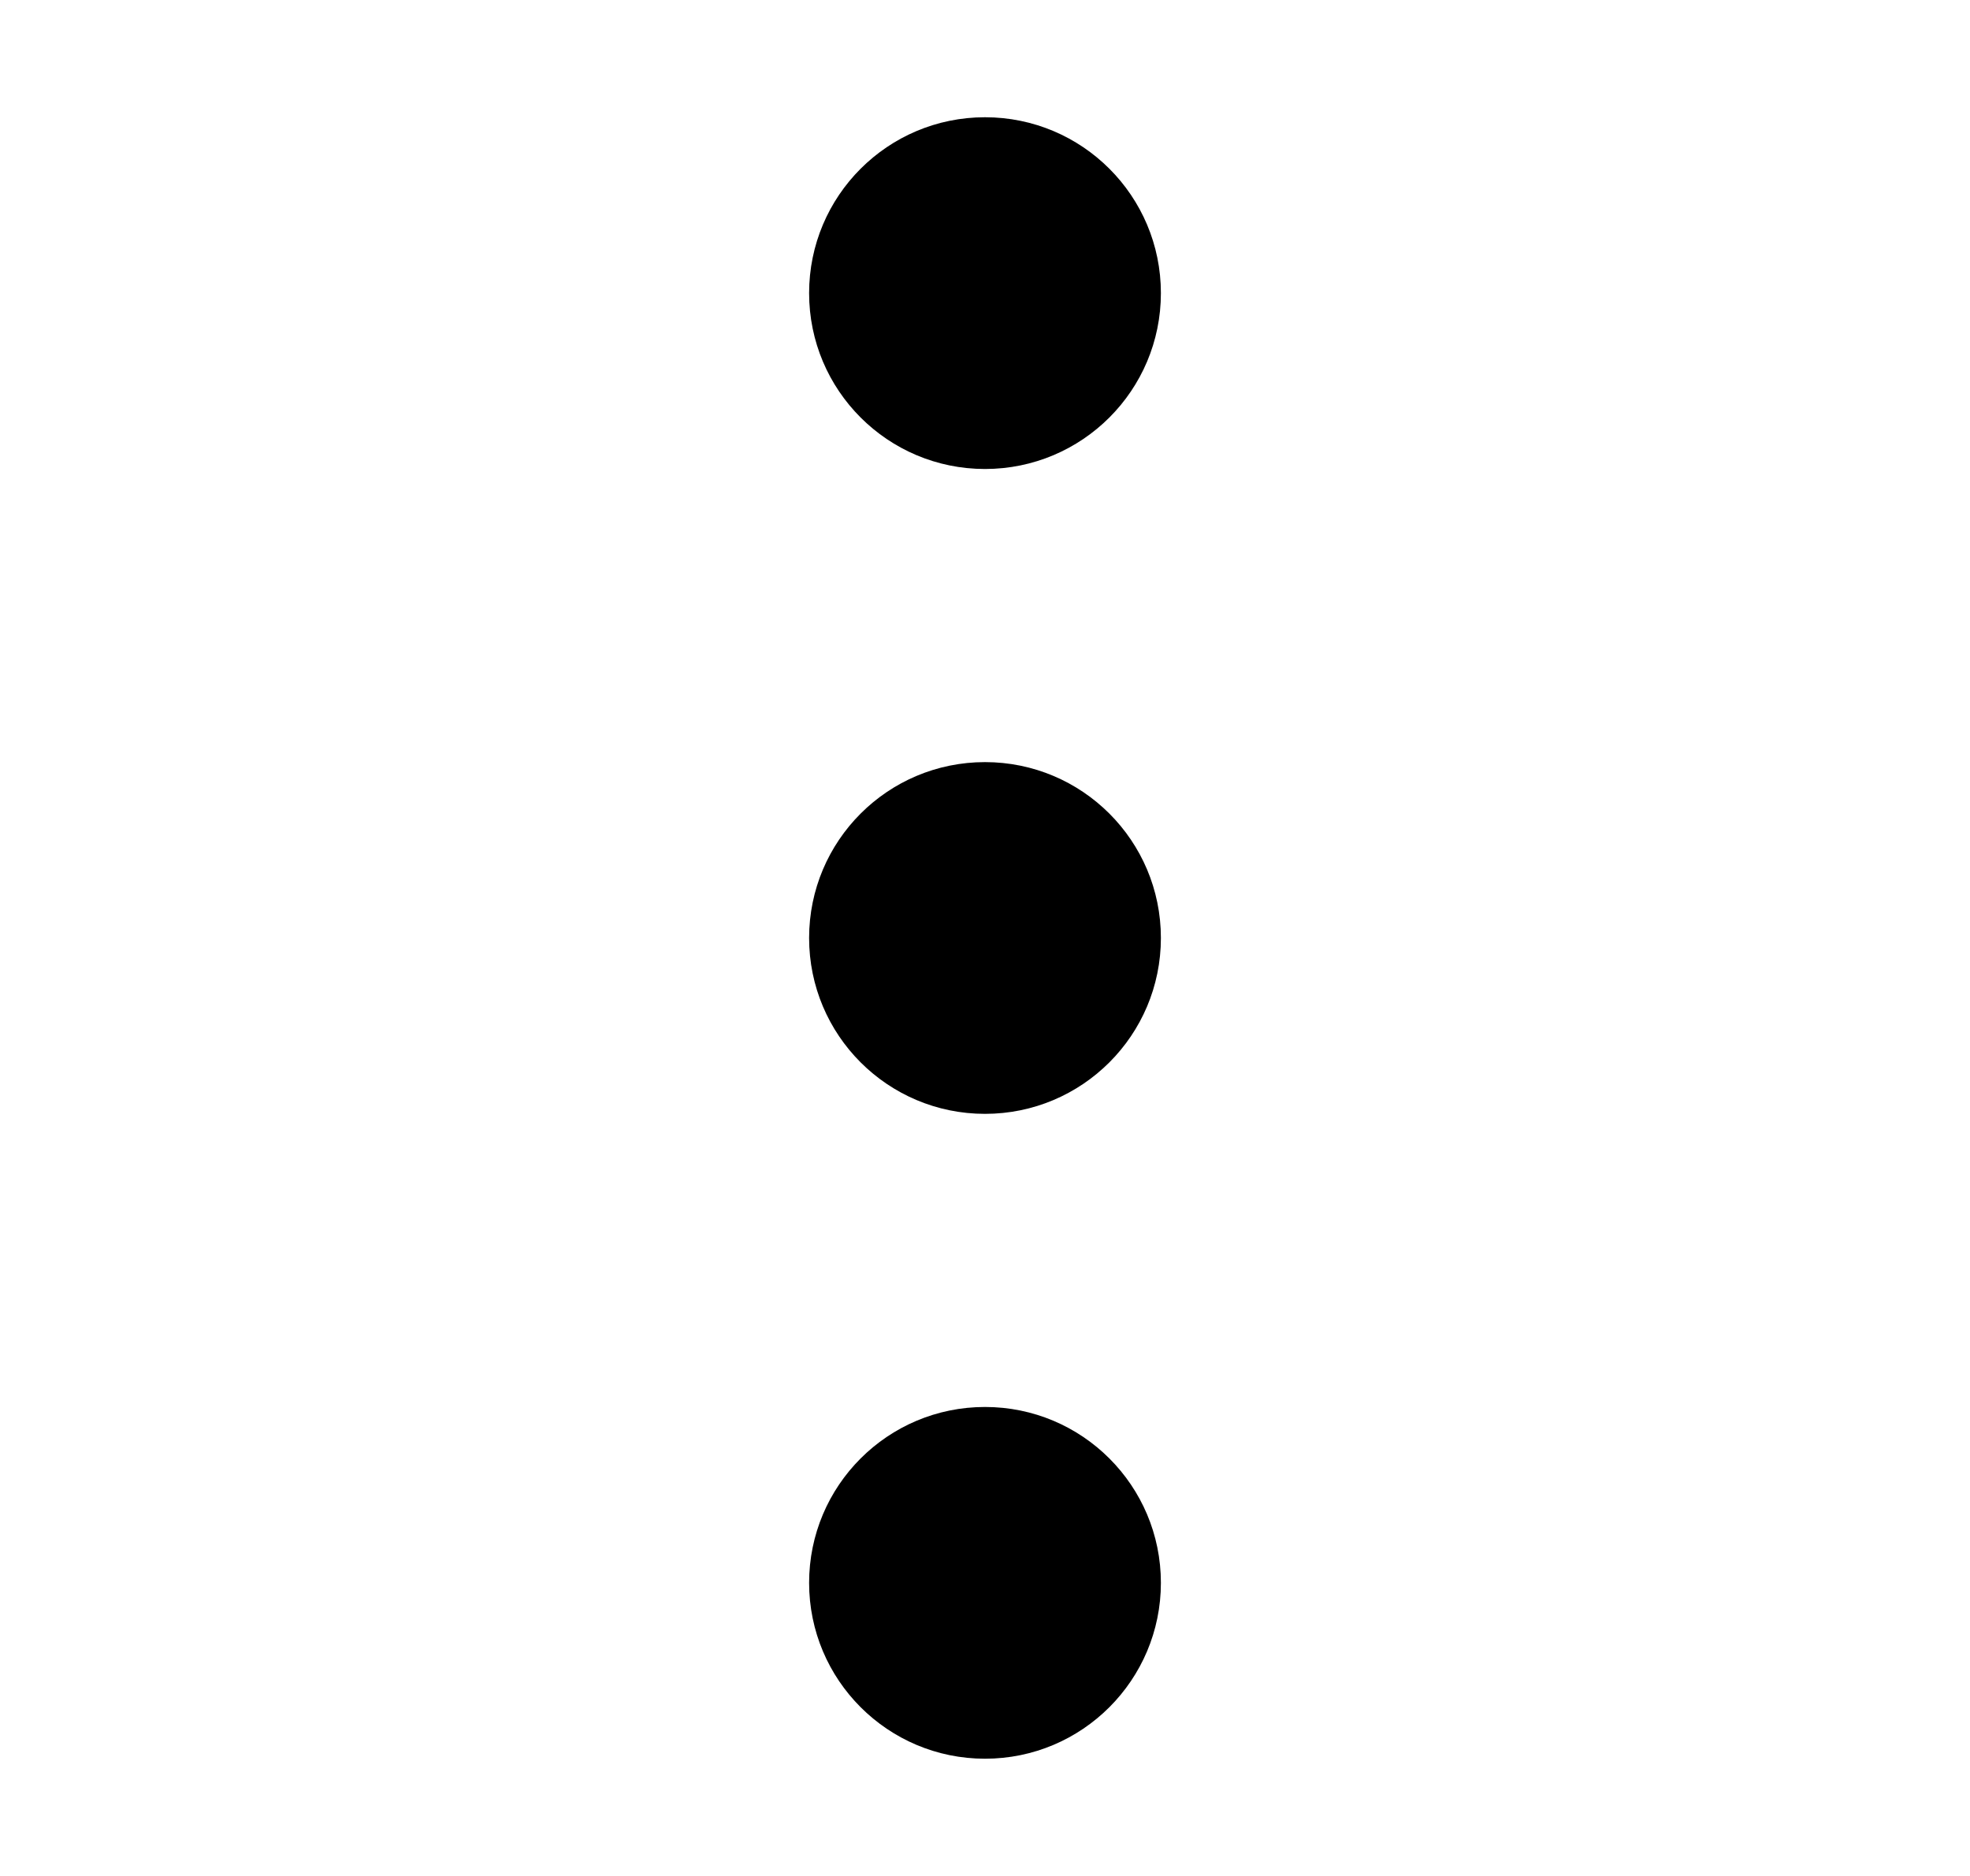
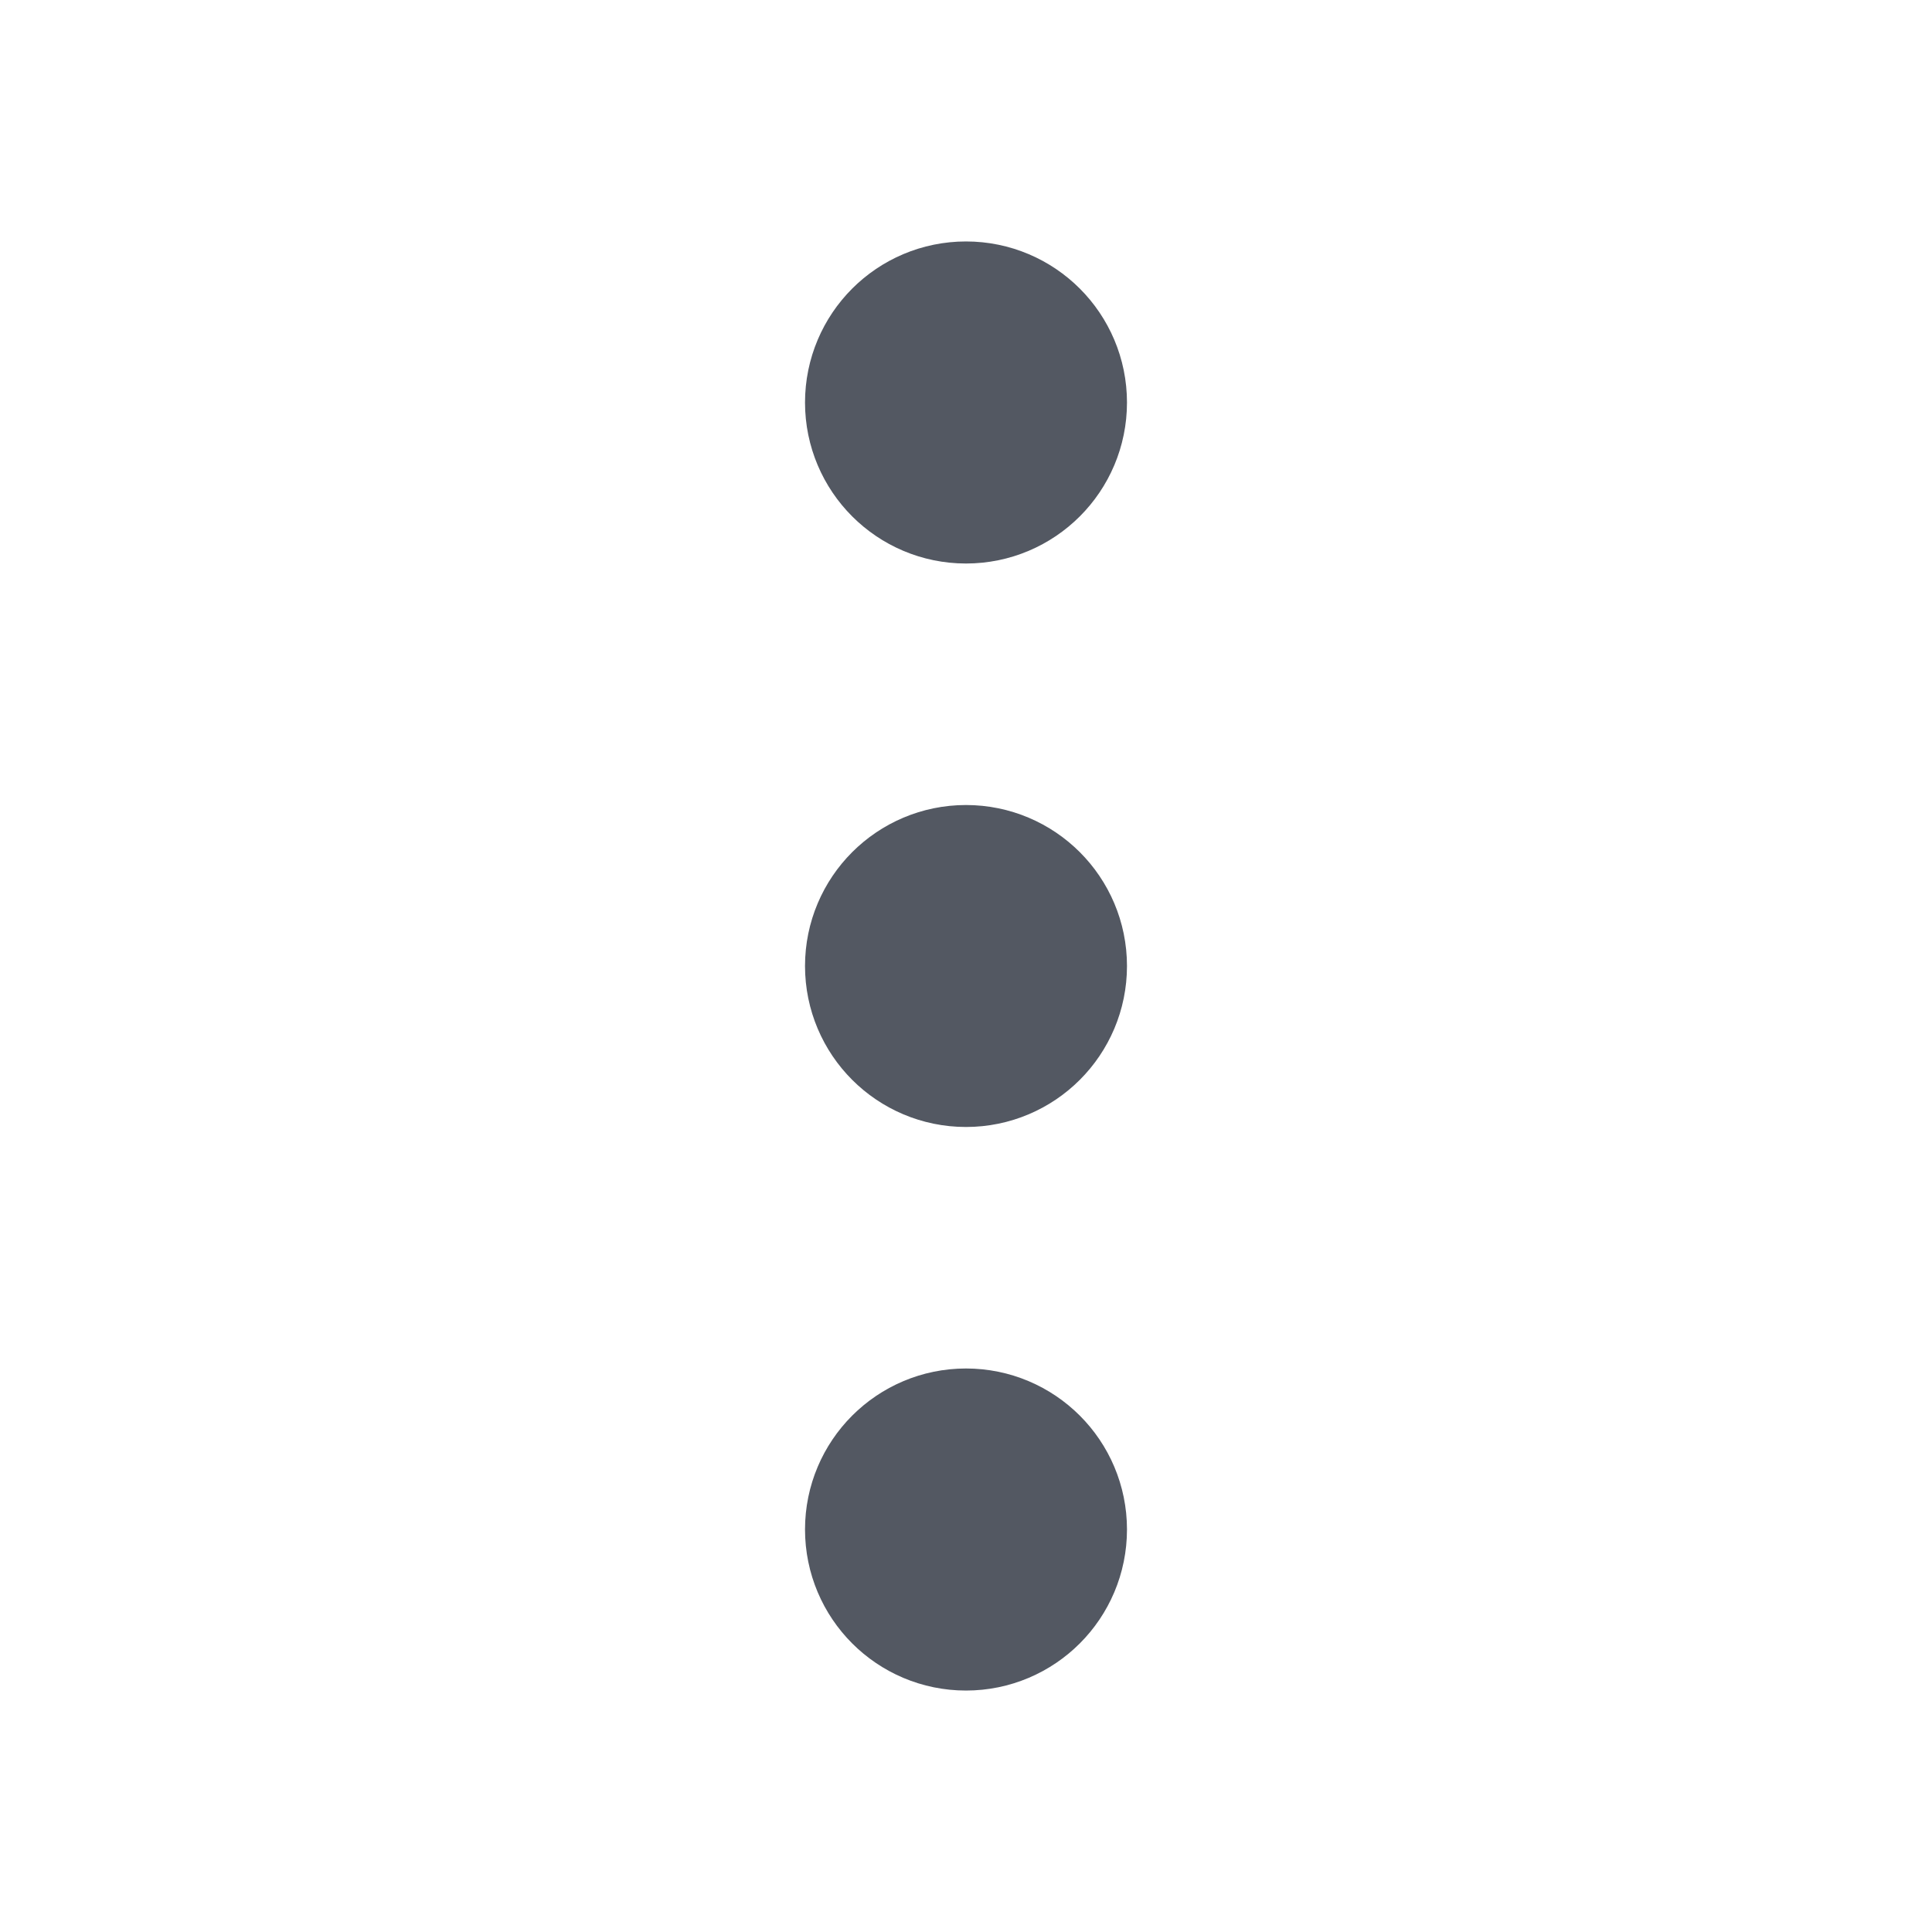
- <svg xmlns="http://www.w3.org/2000/svg" width="21" height="20" viewBox="0 0 21 20" fill="none">
-   <path d="M12.375 3.125C12.375 4.161 11.536 5 10.5 5C9.464 5 8.625 4.161 8.625 3.125C8.625 2.089 9.464 1.25 10.5 1.25C11.536 1.25 12.375 2.089 12.375 3.125Z" fill="currentColor" />
-   <path d="M12.375 10C12.375 11.036 11.536 11.875 10.5 11.875C9.464 11.875 8.625 11.036 8.625 10C8.625 8.964 9.464 8.125 10.5 8.125C11.536 8.125 12.375 8.964 12.375 10Z" fill="currentColor" />
-   <path d="M10.5 18.75C11.536 18.75 12.375 17.91 12.375 16.875C12.375 15.839 11.536 15 10.5 15C9.464 15 8.625 15.839 8.625 16.875C8.625 17.91 9.464 18.75 10.5 18.75Z" fill="currentColor" />
+ <svg xmlns="http://www.w3.org/2000/svg" width="20" height="20" viewBox="0 0 20 20" fill="none">
+   <path d="M10 10.833C10.46 10.833 10.833 10.46 10.833 10C10.833 9.54 10.46 9.167 10 9.167C9.54 9.167 9.167 9.54 9.167 10C9.167 10.46 9.54 10.833 10 10.833Z" stroke="#535862" stroke-width="1.667" stroke-linecap="round" stroke-linejoin="round" />
+   <path d="M10 5C10.46 5 10.833 4.627 10.833 4.167C10.833 3.706 10.46 3.333 10 3.333C9.54 3.333 9.167 3.706 9.167 4.167C9.167 4.627 9.54 5 10 5Z" stroke="#535862" stroke-width="1.667" stroke-linecap="round" stroke-linejoin="round" />
+   <path d="M10 16.667C10.46 16.667 10.833 16.294 10.833 15.833C10.833 15.373 10.46 15 10 15C9.54 15 9.167 15.373 9.167 15.833C9.167 16.294 9.54 16.667 10 16.667Z" stroke="#535862" stroke-width="1.667" stroke-linecap="round" stroke-linejoin="round" />
</svg>
